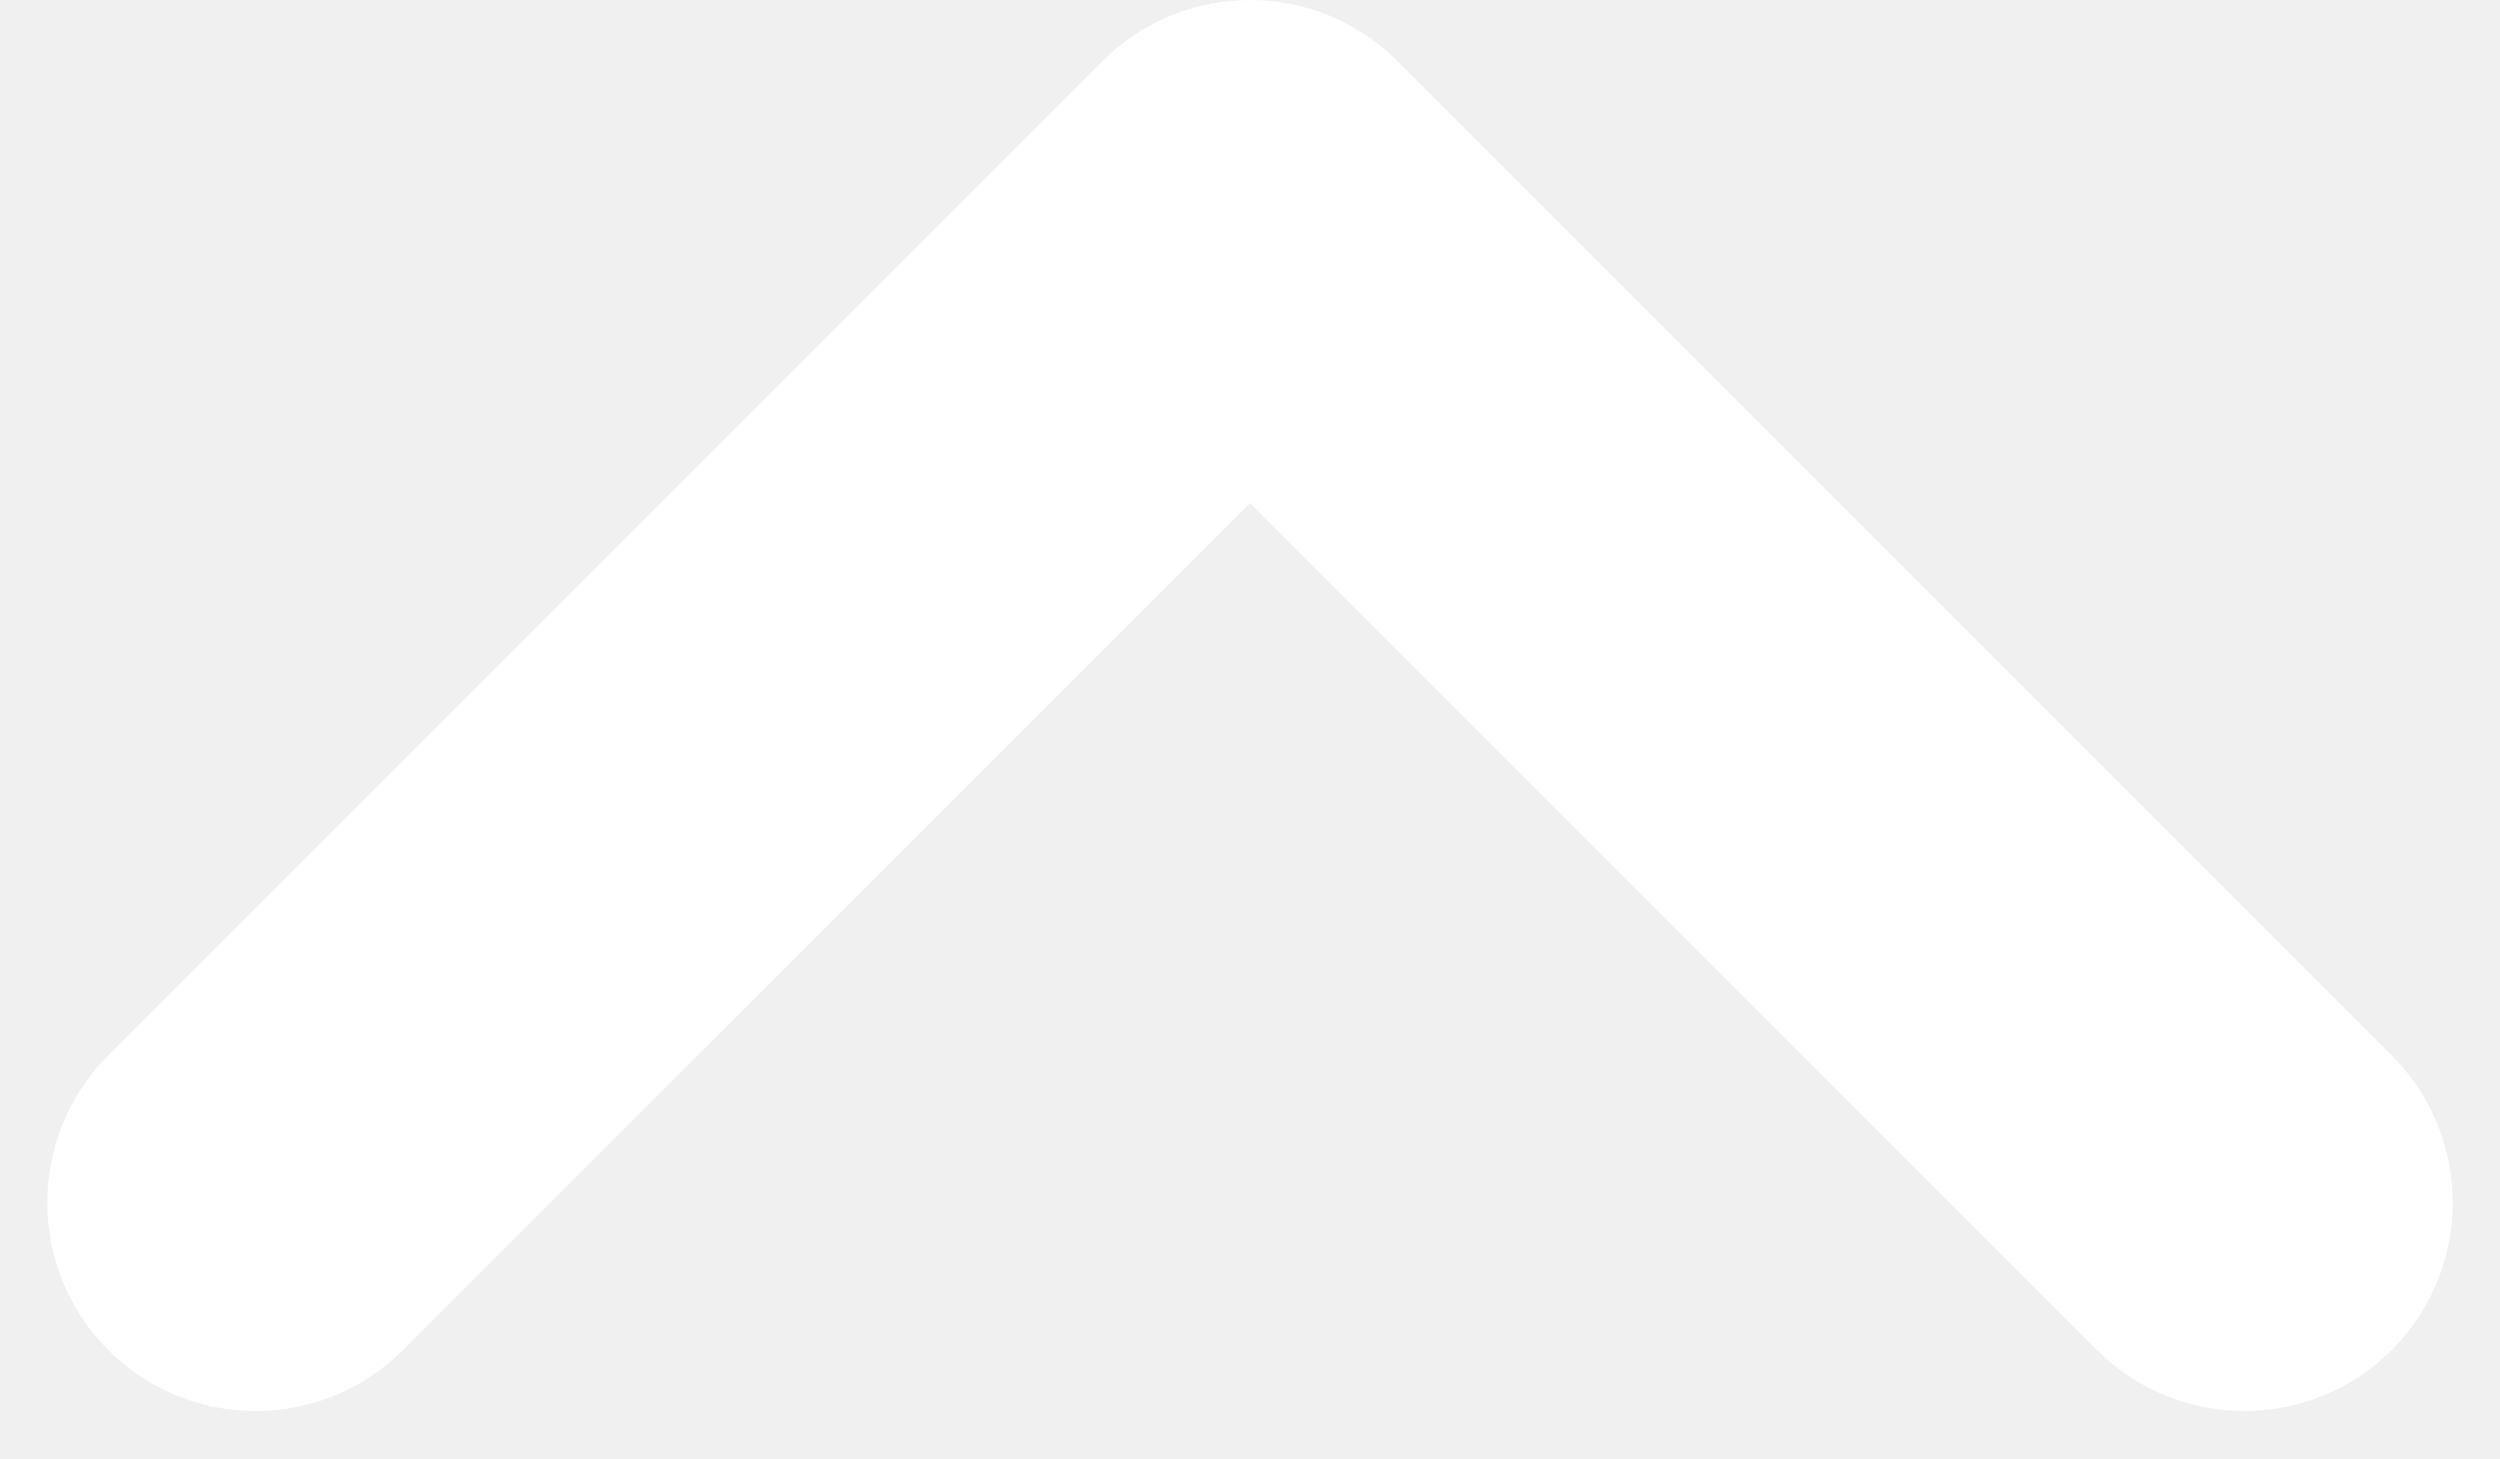
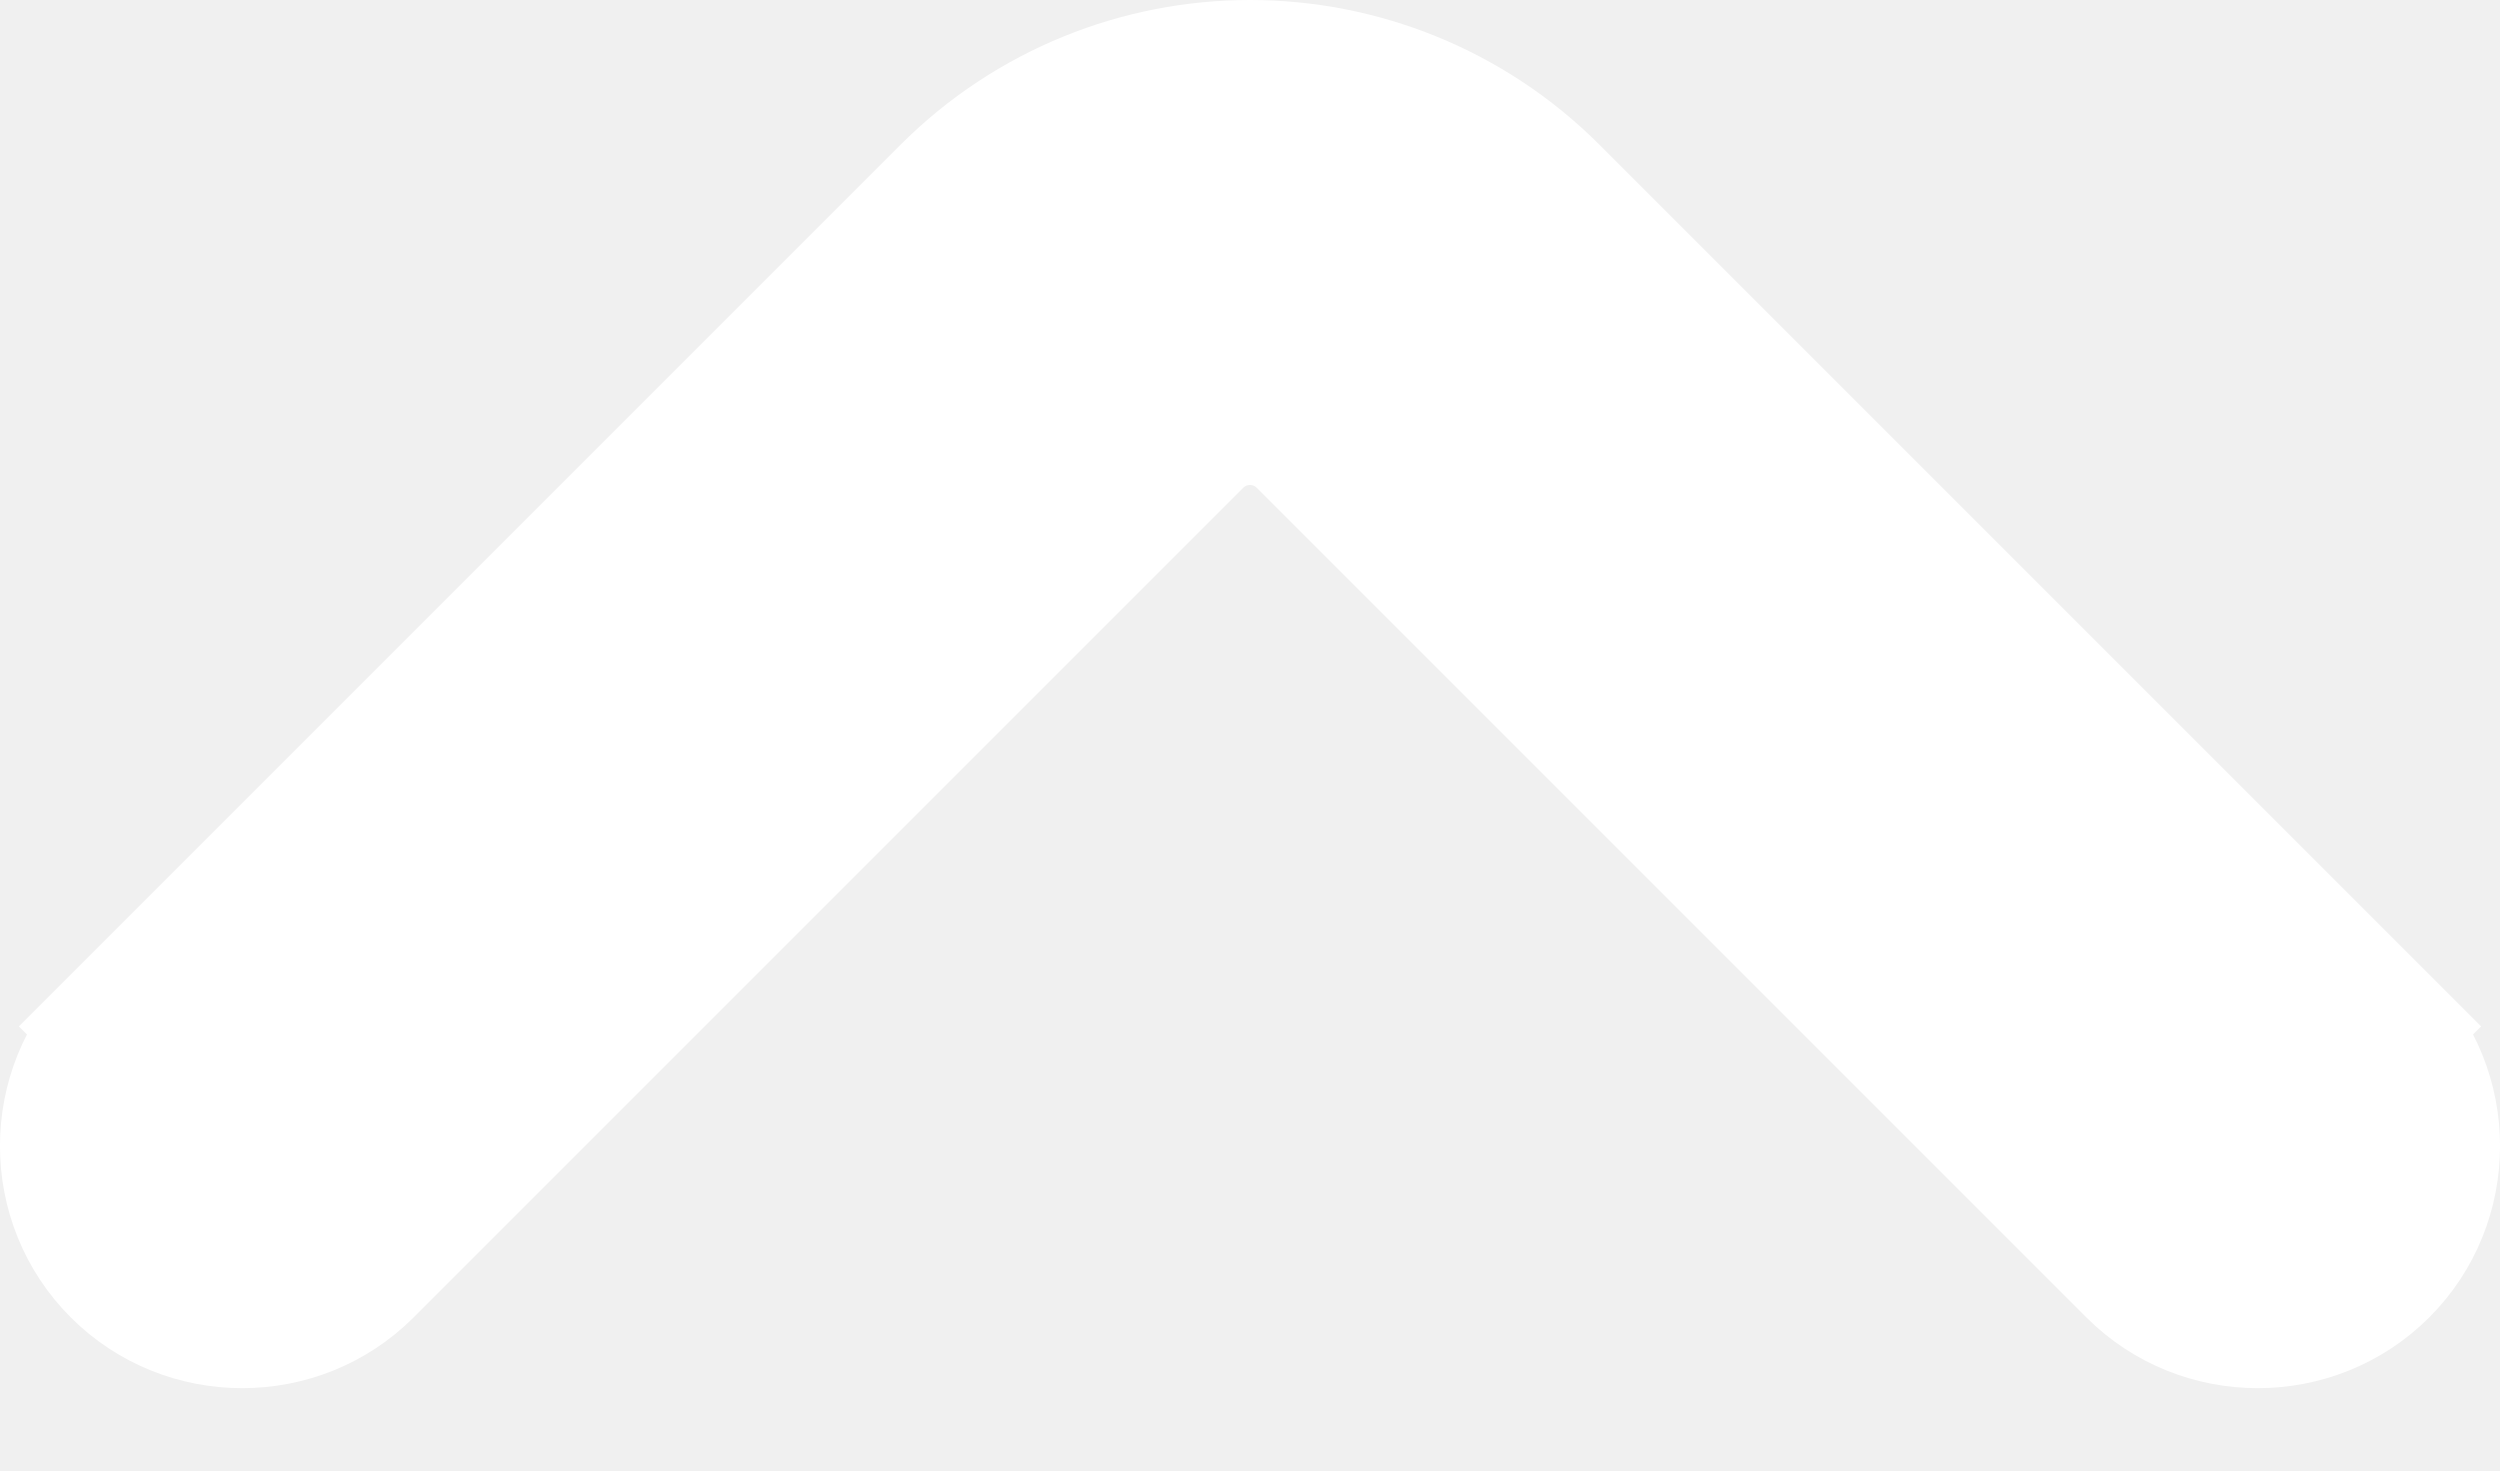
- <svg xmlns="http://www.w3.org/2000/svg" width="24" height="14" viewBox="0 0 24 14" fill="white">
-   <path d="M13.061 0.939C12.475 0.354 11.525 0.354 10.939 0.939L1.393 10.485C0.808 11.071 0.808 12.021 1.393 12.607C1.979 13.192 2.929 13.192 3.515 12.607L12 4.121L20.485 12.607C21.071 13.192 22.021 13.192 22.607 12.607C23.192 12.021 23.192 11.071 22.607 10.485L13.061 0.939ZM13.5 4V2L10.5 2V4L13.5 4Z" fill="white" stroke="white" />
+ <svg xmlns="http://www.w3.org/2000/svg" width="17" height="10" viewBox="0 0 17 10" fill="none">
+   <path d="M8.899 2.963L9.194 2.668L8.899 2.963C8.679 2.743 8.321 2.743 8.101 2.963L2.459 8.605C2.013 9.051 1.281 9.051 0.835 8.605C0.388 8.159 0.388 7.427 0.835 6.98L1.165 7.311L0.835 6.98L6.476 1.339C7.032 0.783 7.766 0.5 8.5 0.5C9.234 0.5 9.968 0.783 10.524 1.339L16.165 6.98L15.812 7.334L16.165 6.98C16.612 7.427 16.612 8.159 16.165 8.605C15.719 9.051 14.987 9.051 14.541 8.605L8.899 2.963Z" fill="white" stroke="white" />
</svg>
